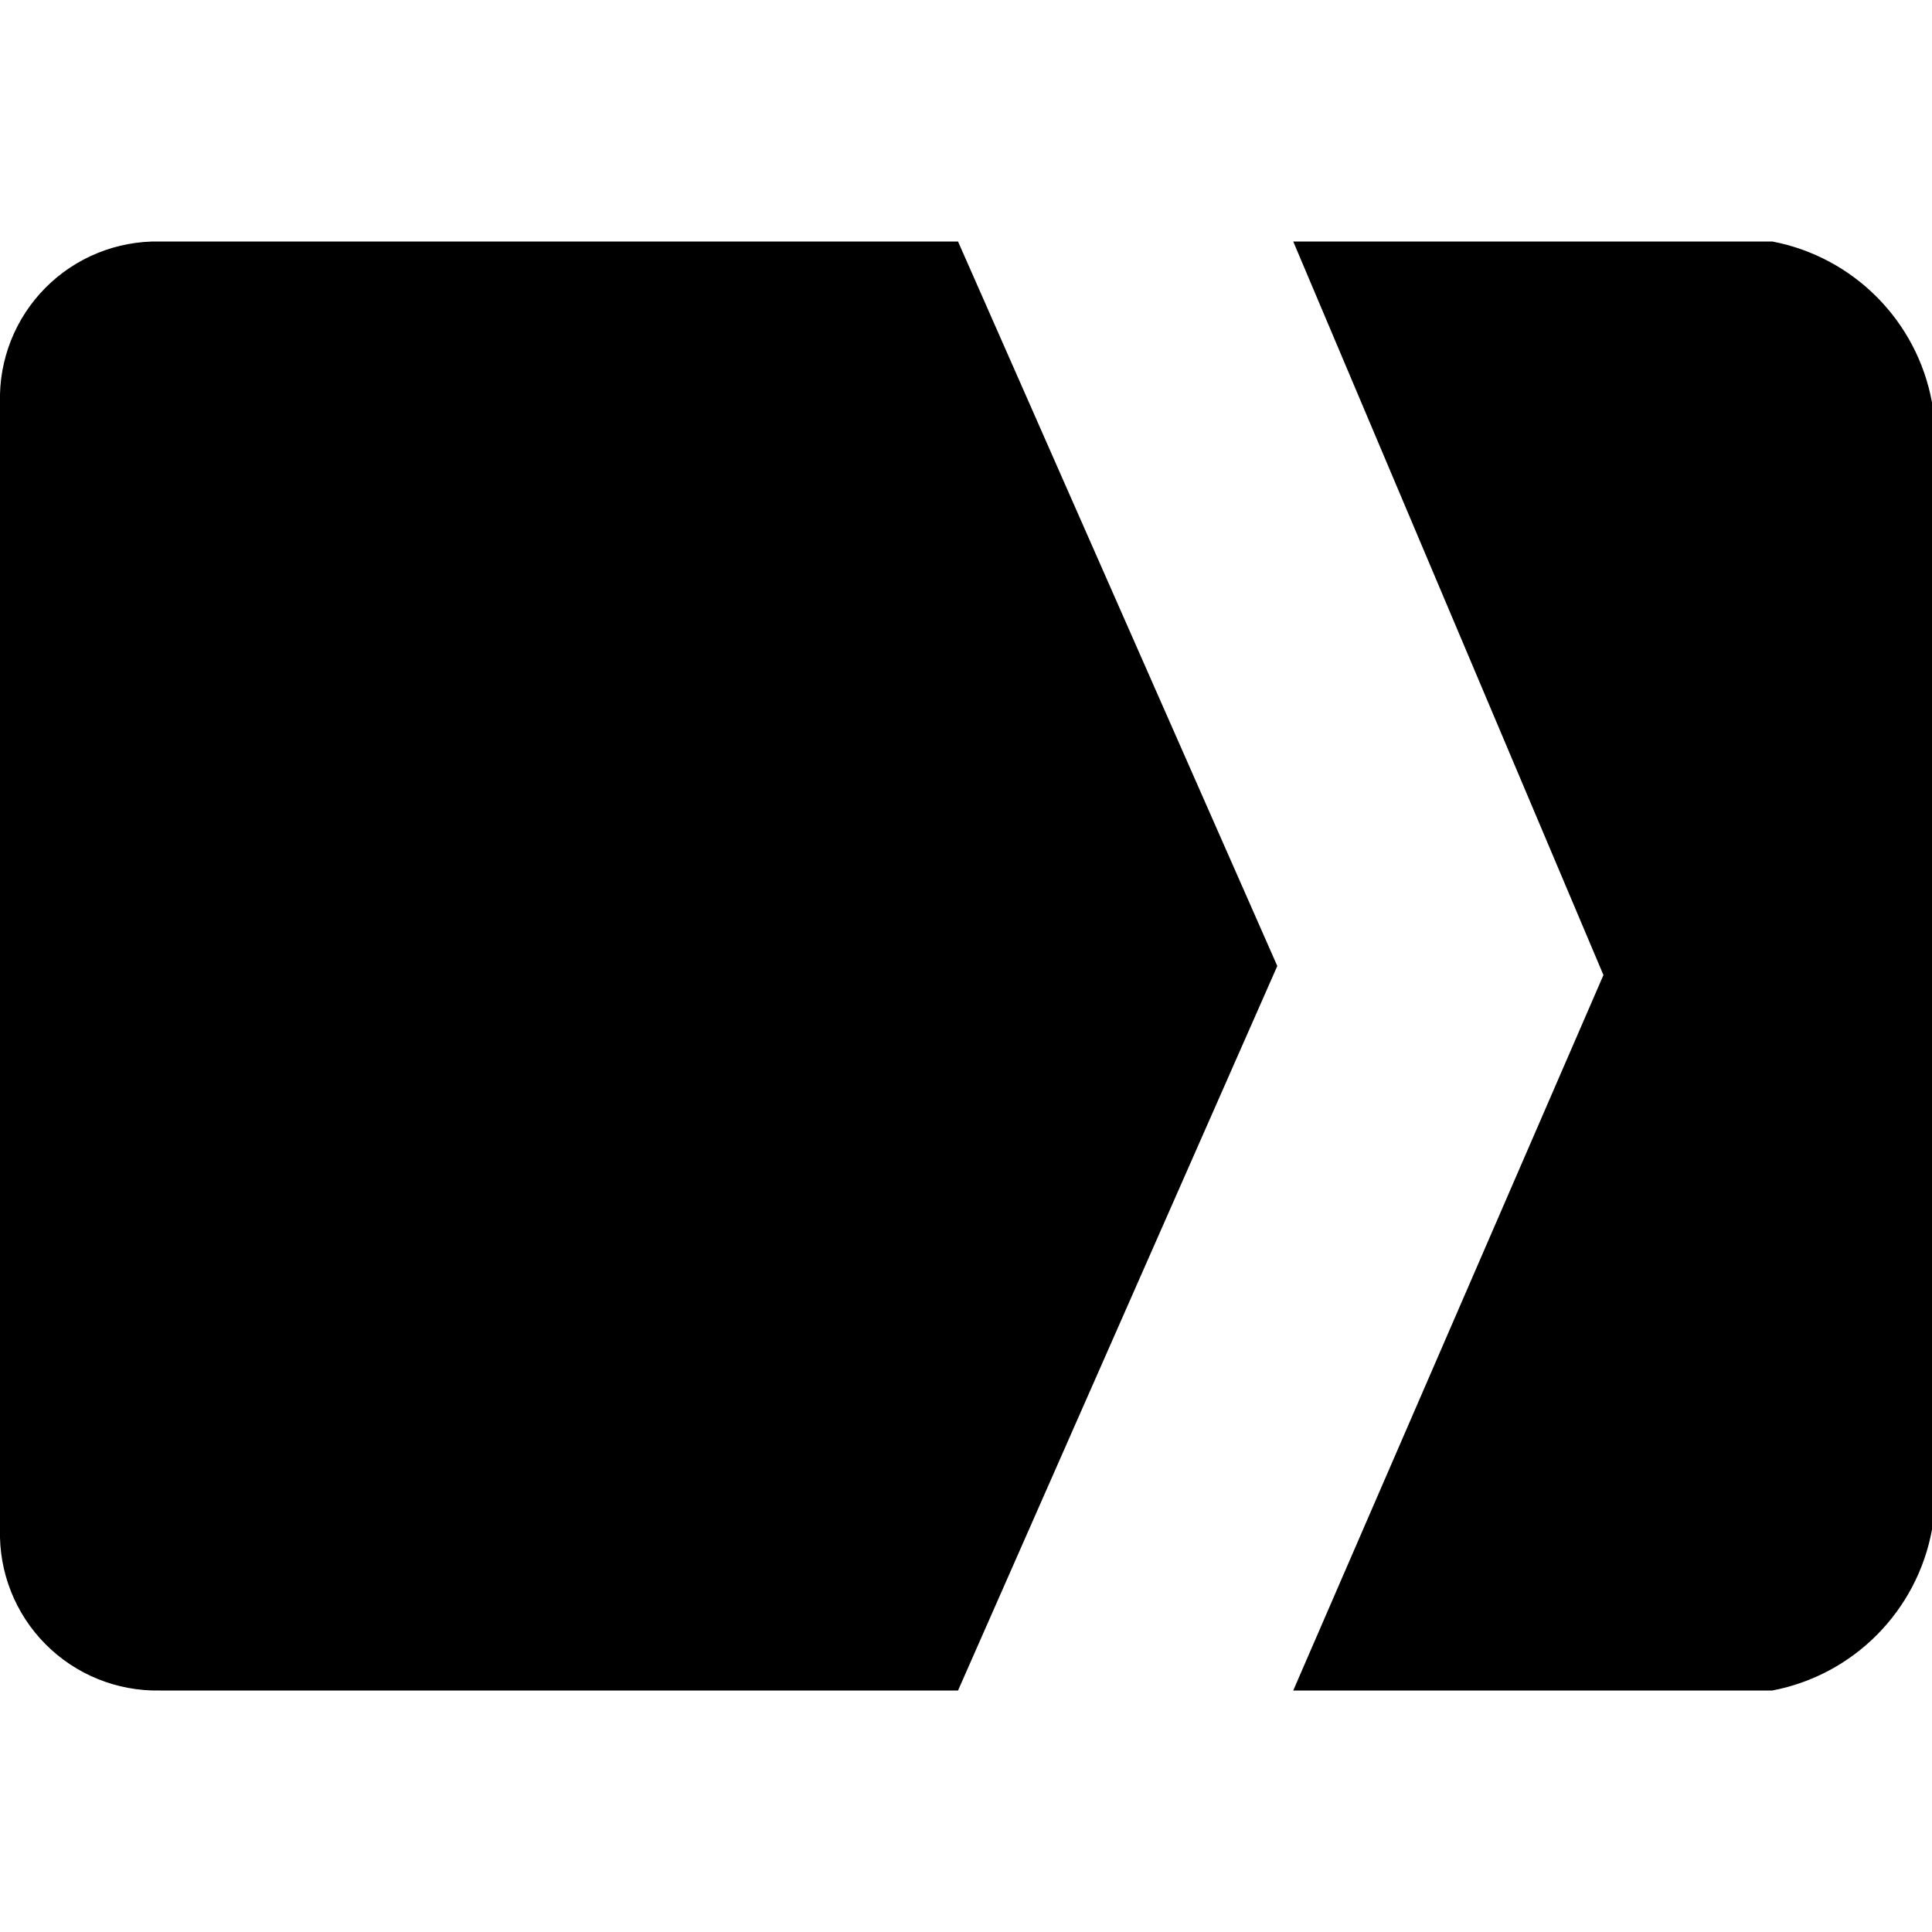
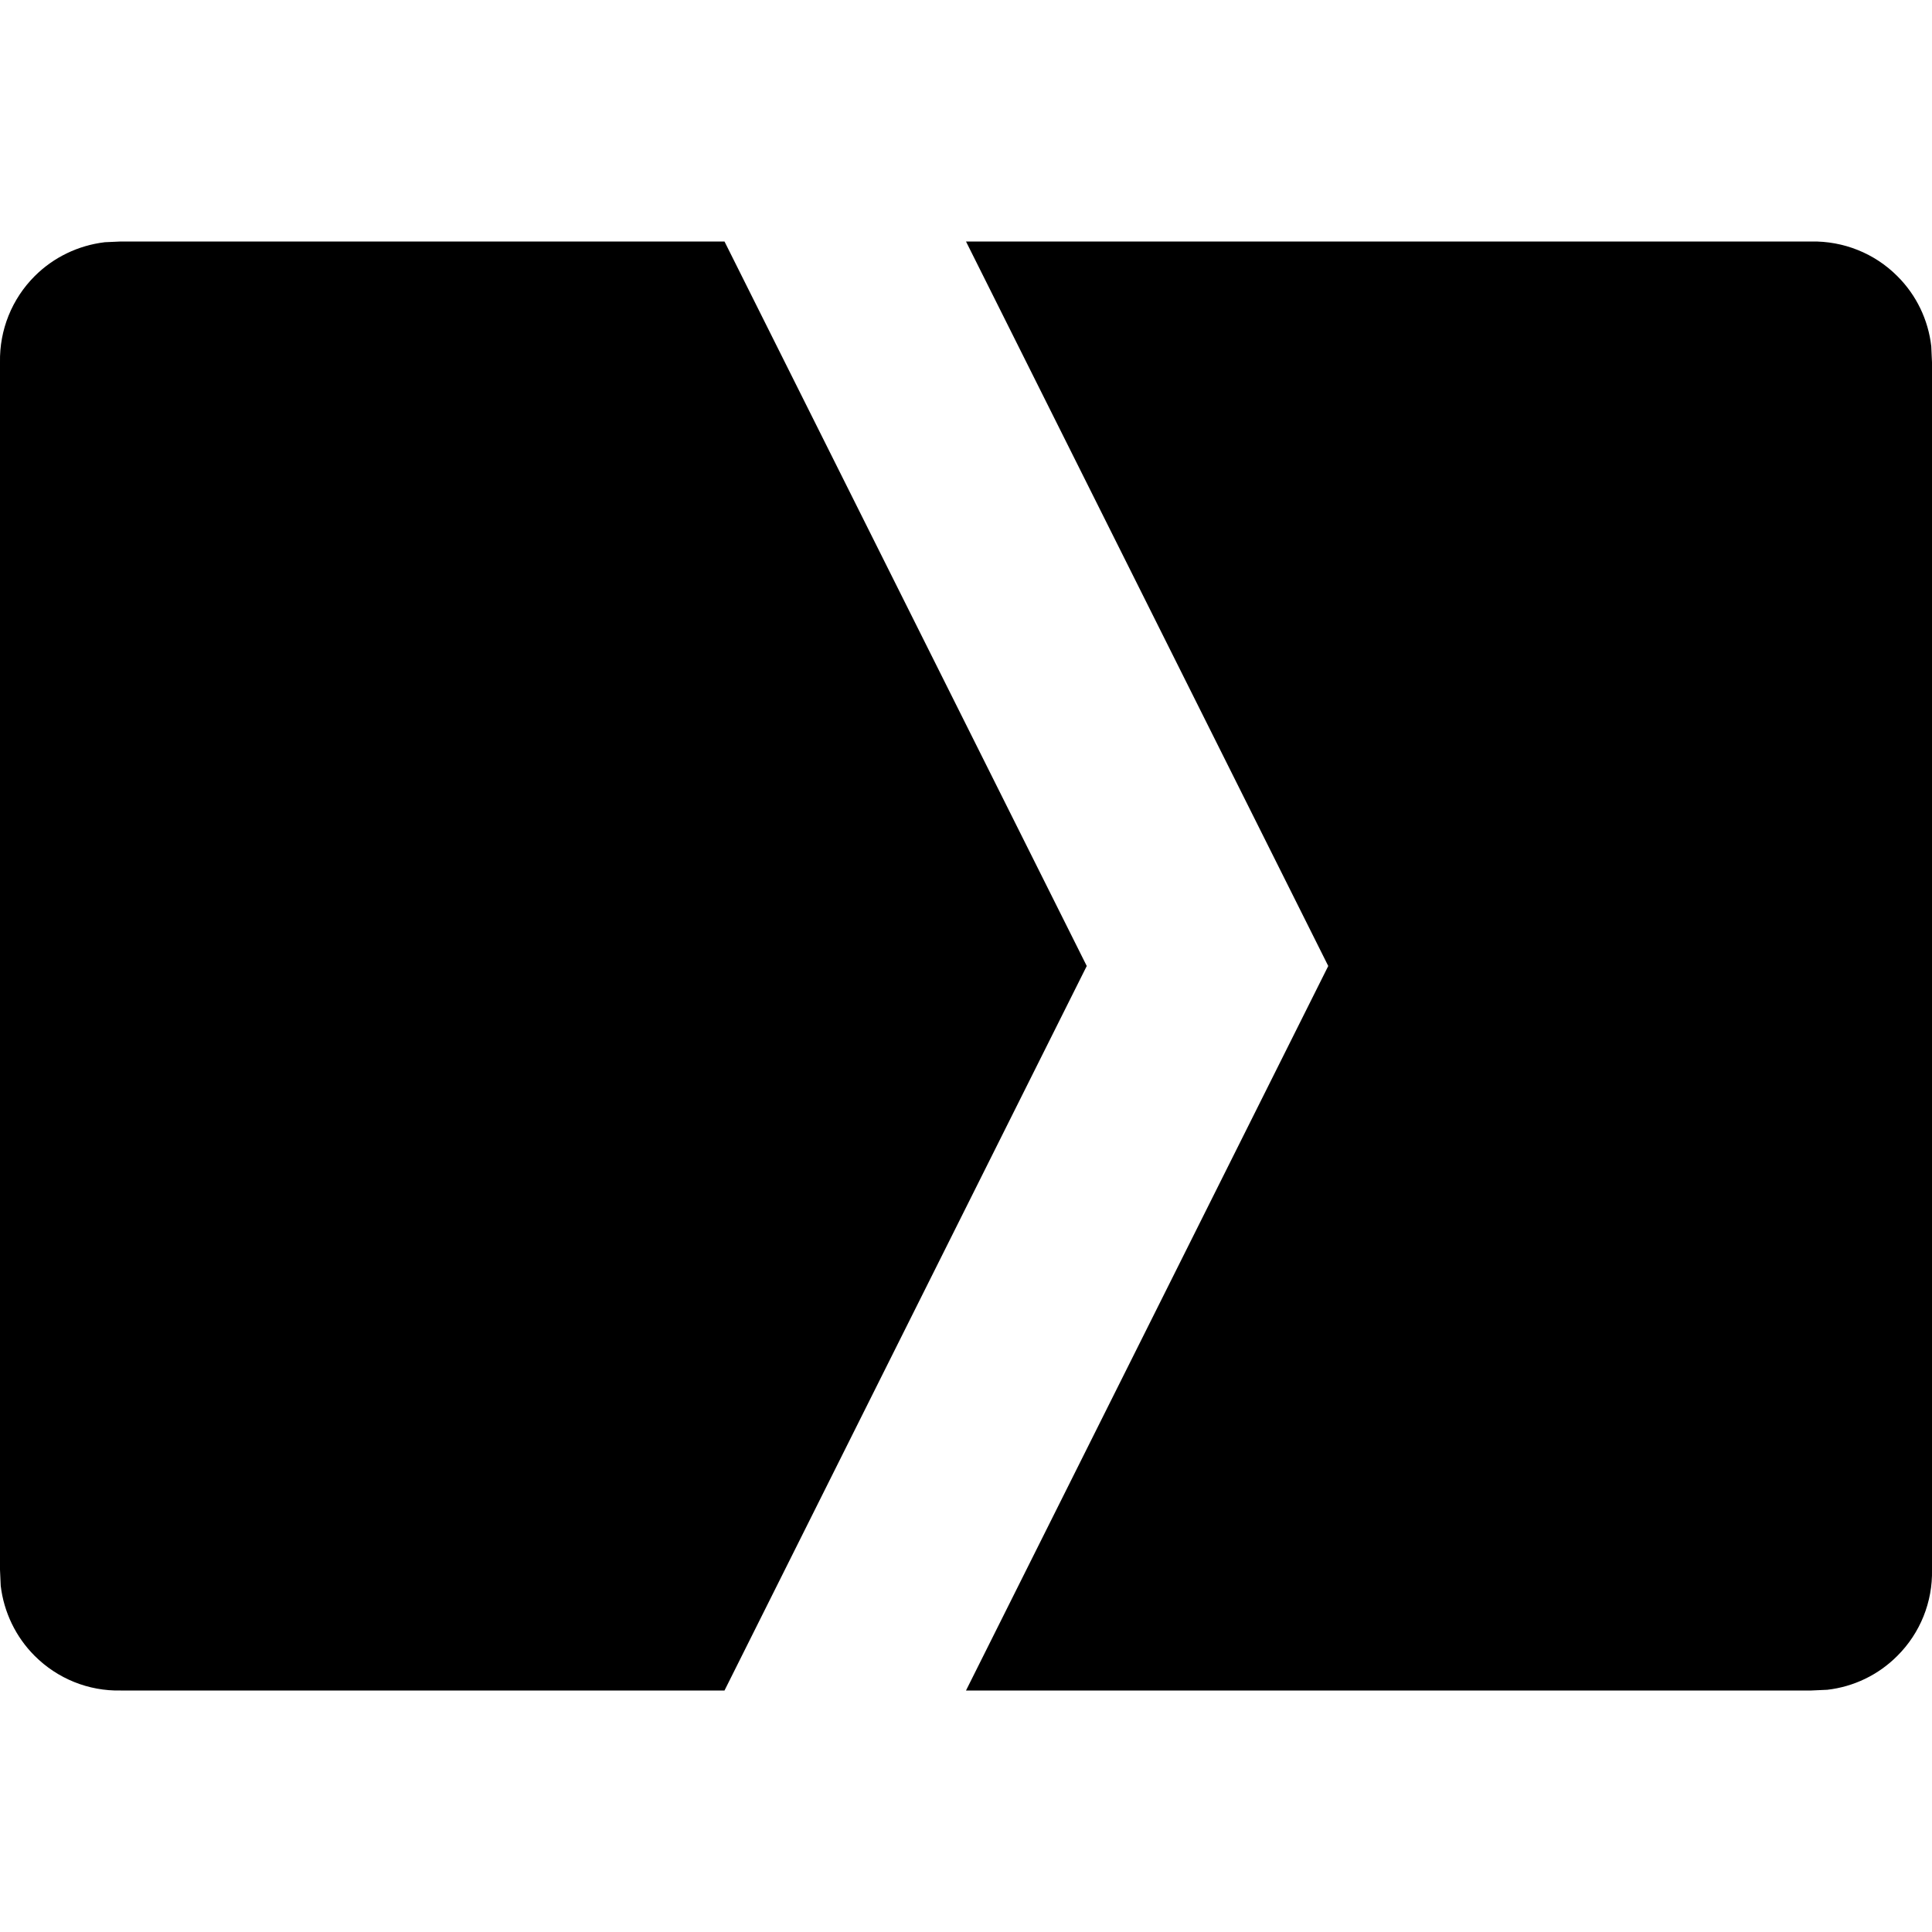
<svg xmlns="http://www.w3.org/2000/svg" viewBox="0 0 16 16">
-   <path d="M7.934 14H1.322A1.299 1.299 0 0 1 0 12.667V3.333A1.298 1.298 0 0 1 1.322 2h6.612l2.644 6zM16 12.667A1.662 1.662 0 0 1 14.678 14H10.71l2.569-5.925L10.71 2h3.968A1.662 1.662 0 0 1 16 3.333z" />
+   <g>
+     <path d="M6,2 L9,8 L6,14 L1,14 C0.733,14.006 0.476,13.902 0.287,13.713 C0.13,13.556 0.032,13.351 0.006,13.133 L0,13 L0,3 C-0.005,2.733 0.098,2.476 0.287,2.287 C0.444,2.13 0.649,2.032 0.868,2.006 L1,2 L6,2 Z M8,2 L15,2 C15.267,1.995 15.525,2.098 15.713,2.287 C15.871,2.444 15.969,2.649 15.994,2.868 L16,3 L16,13 C16.006,13.267 15.902,13.525 15.713,13.713 C15.556,13.871 15.351,13.969 15.133,13.994 L15,14 L8,14 L11,8 L8,2 Z" />
+   </g>
</svg>
